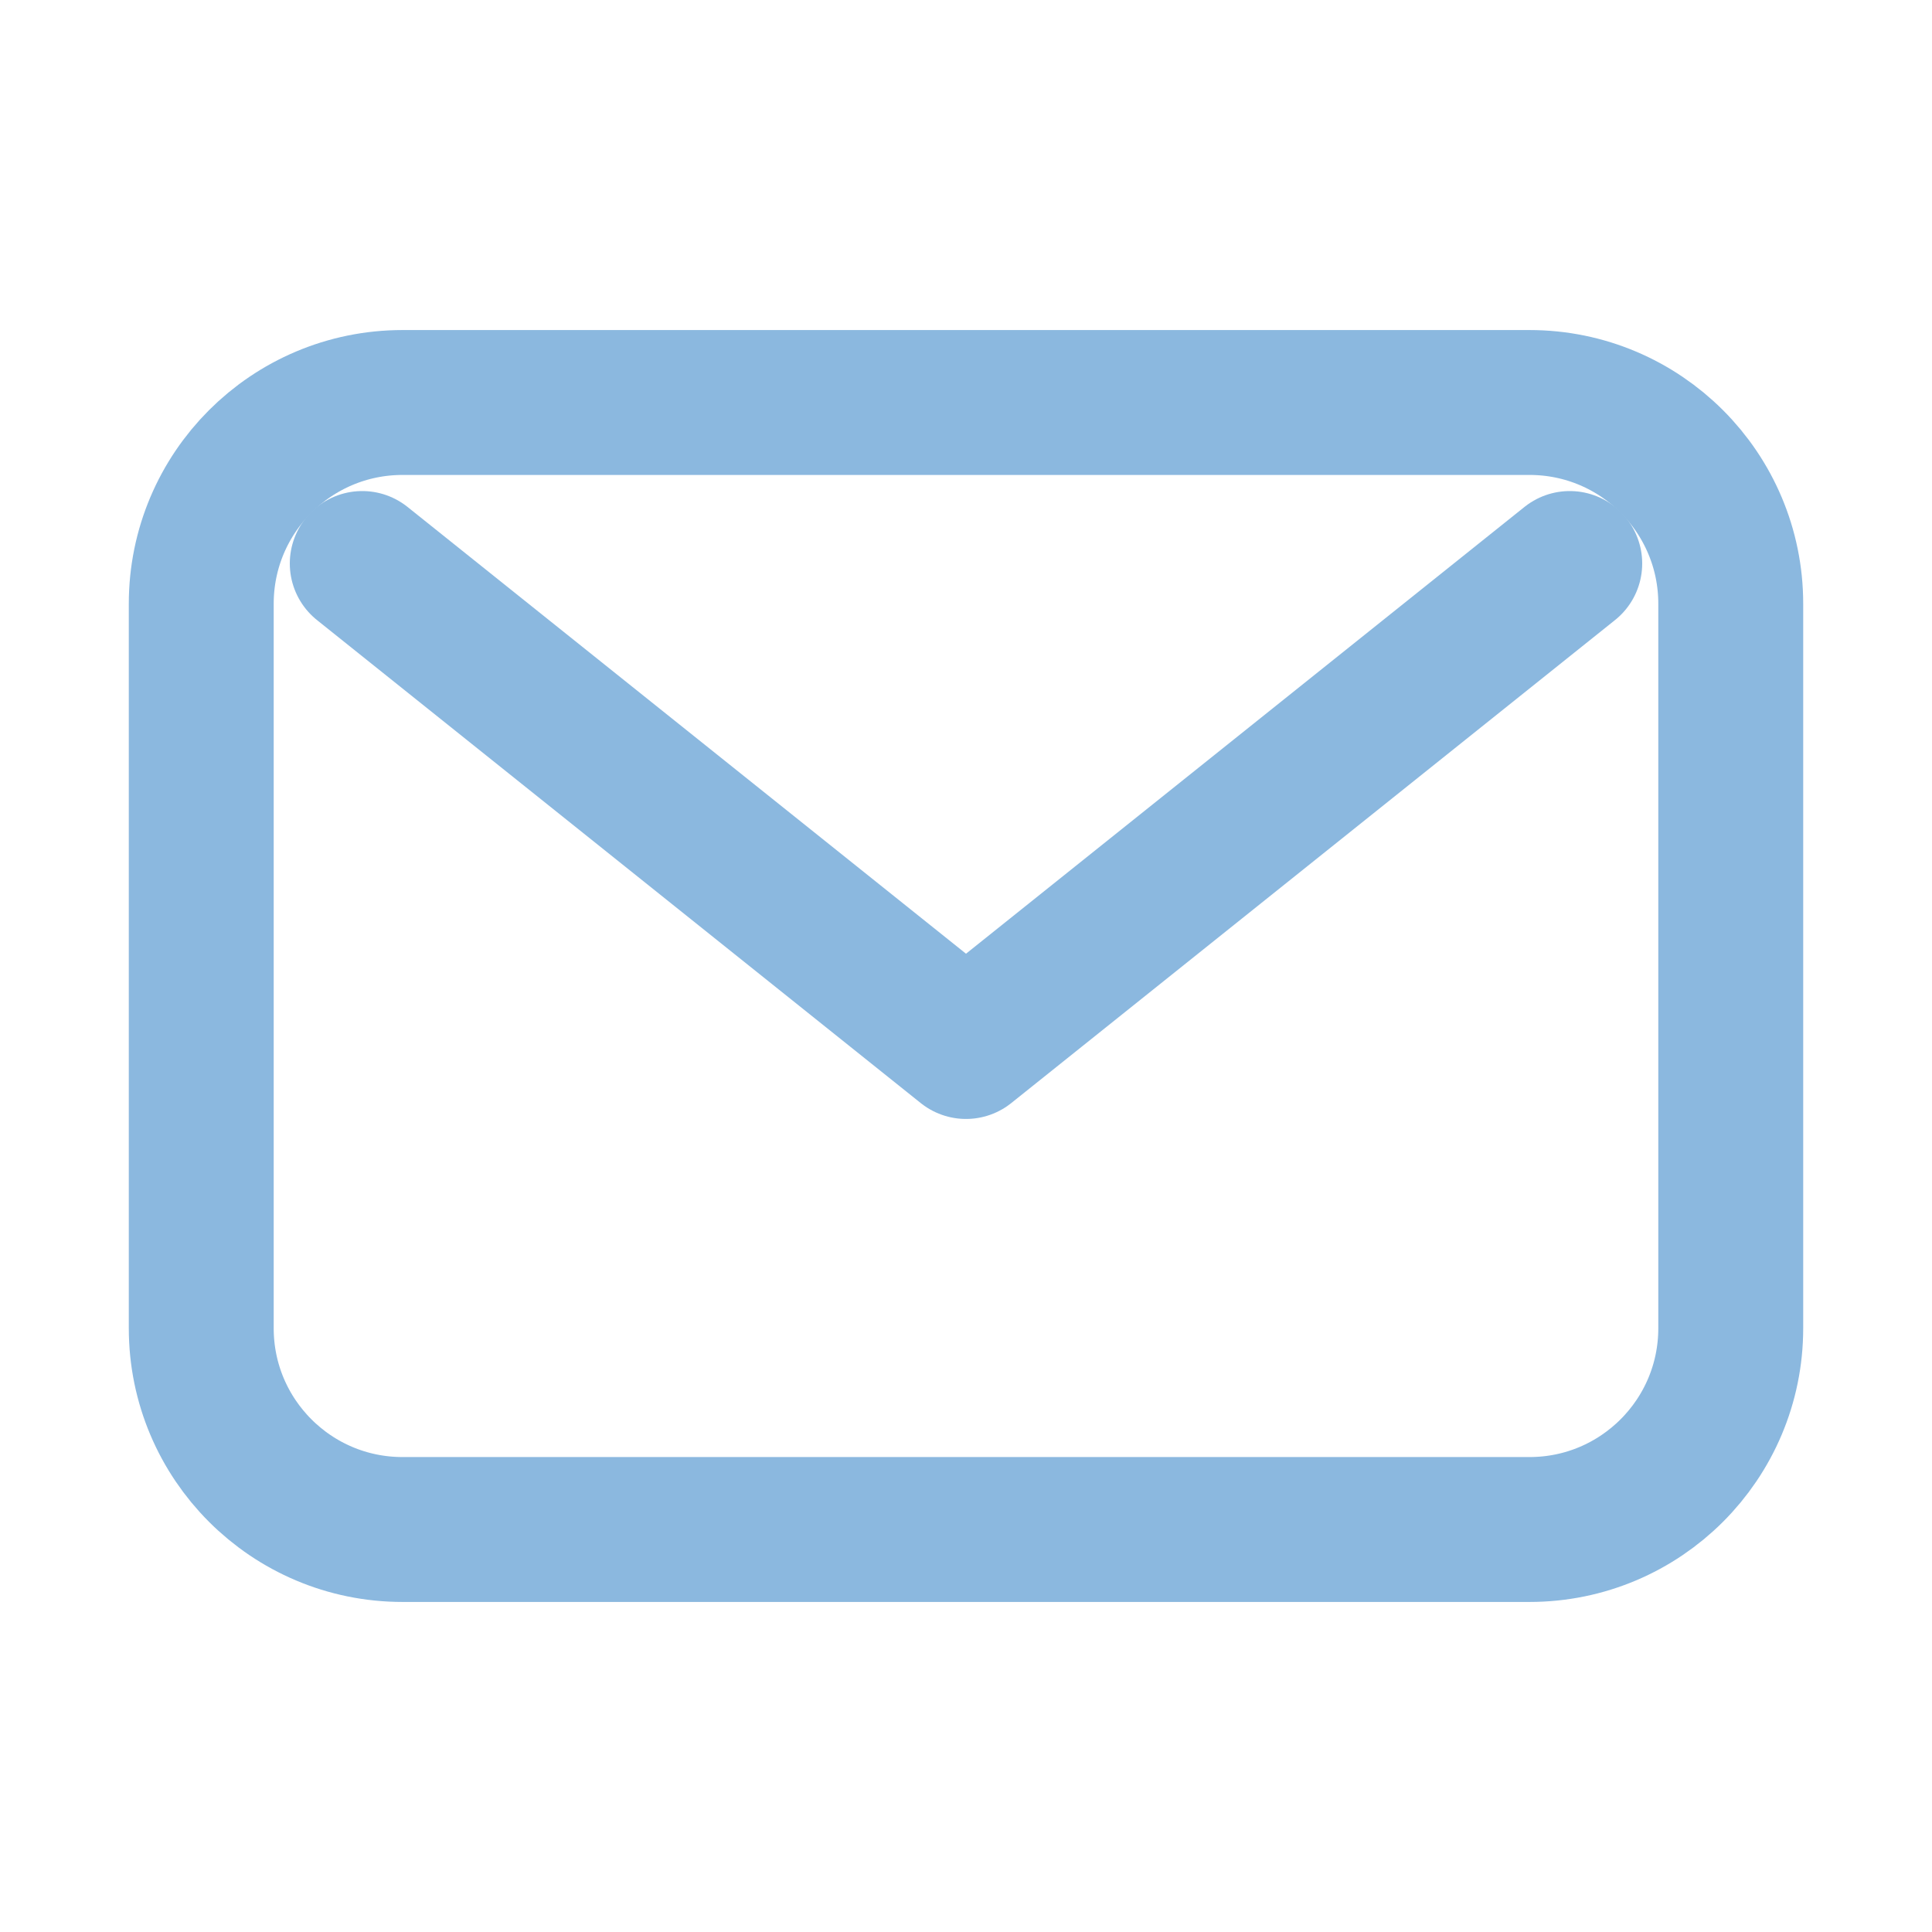
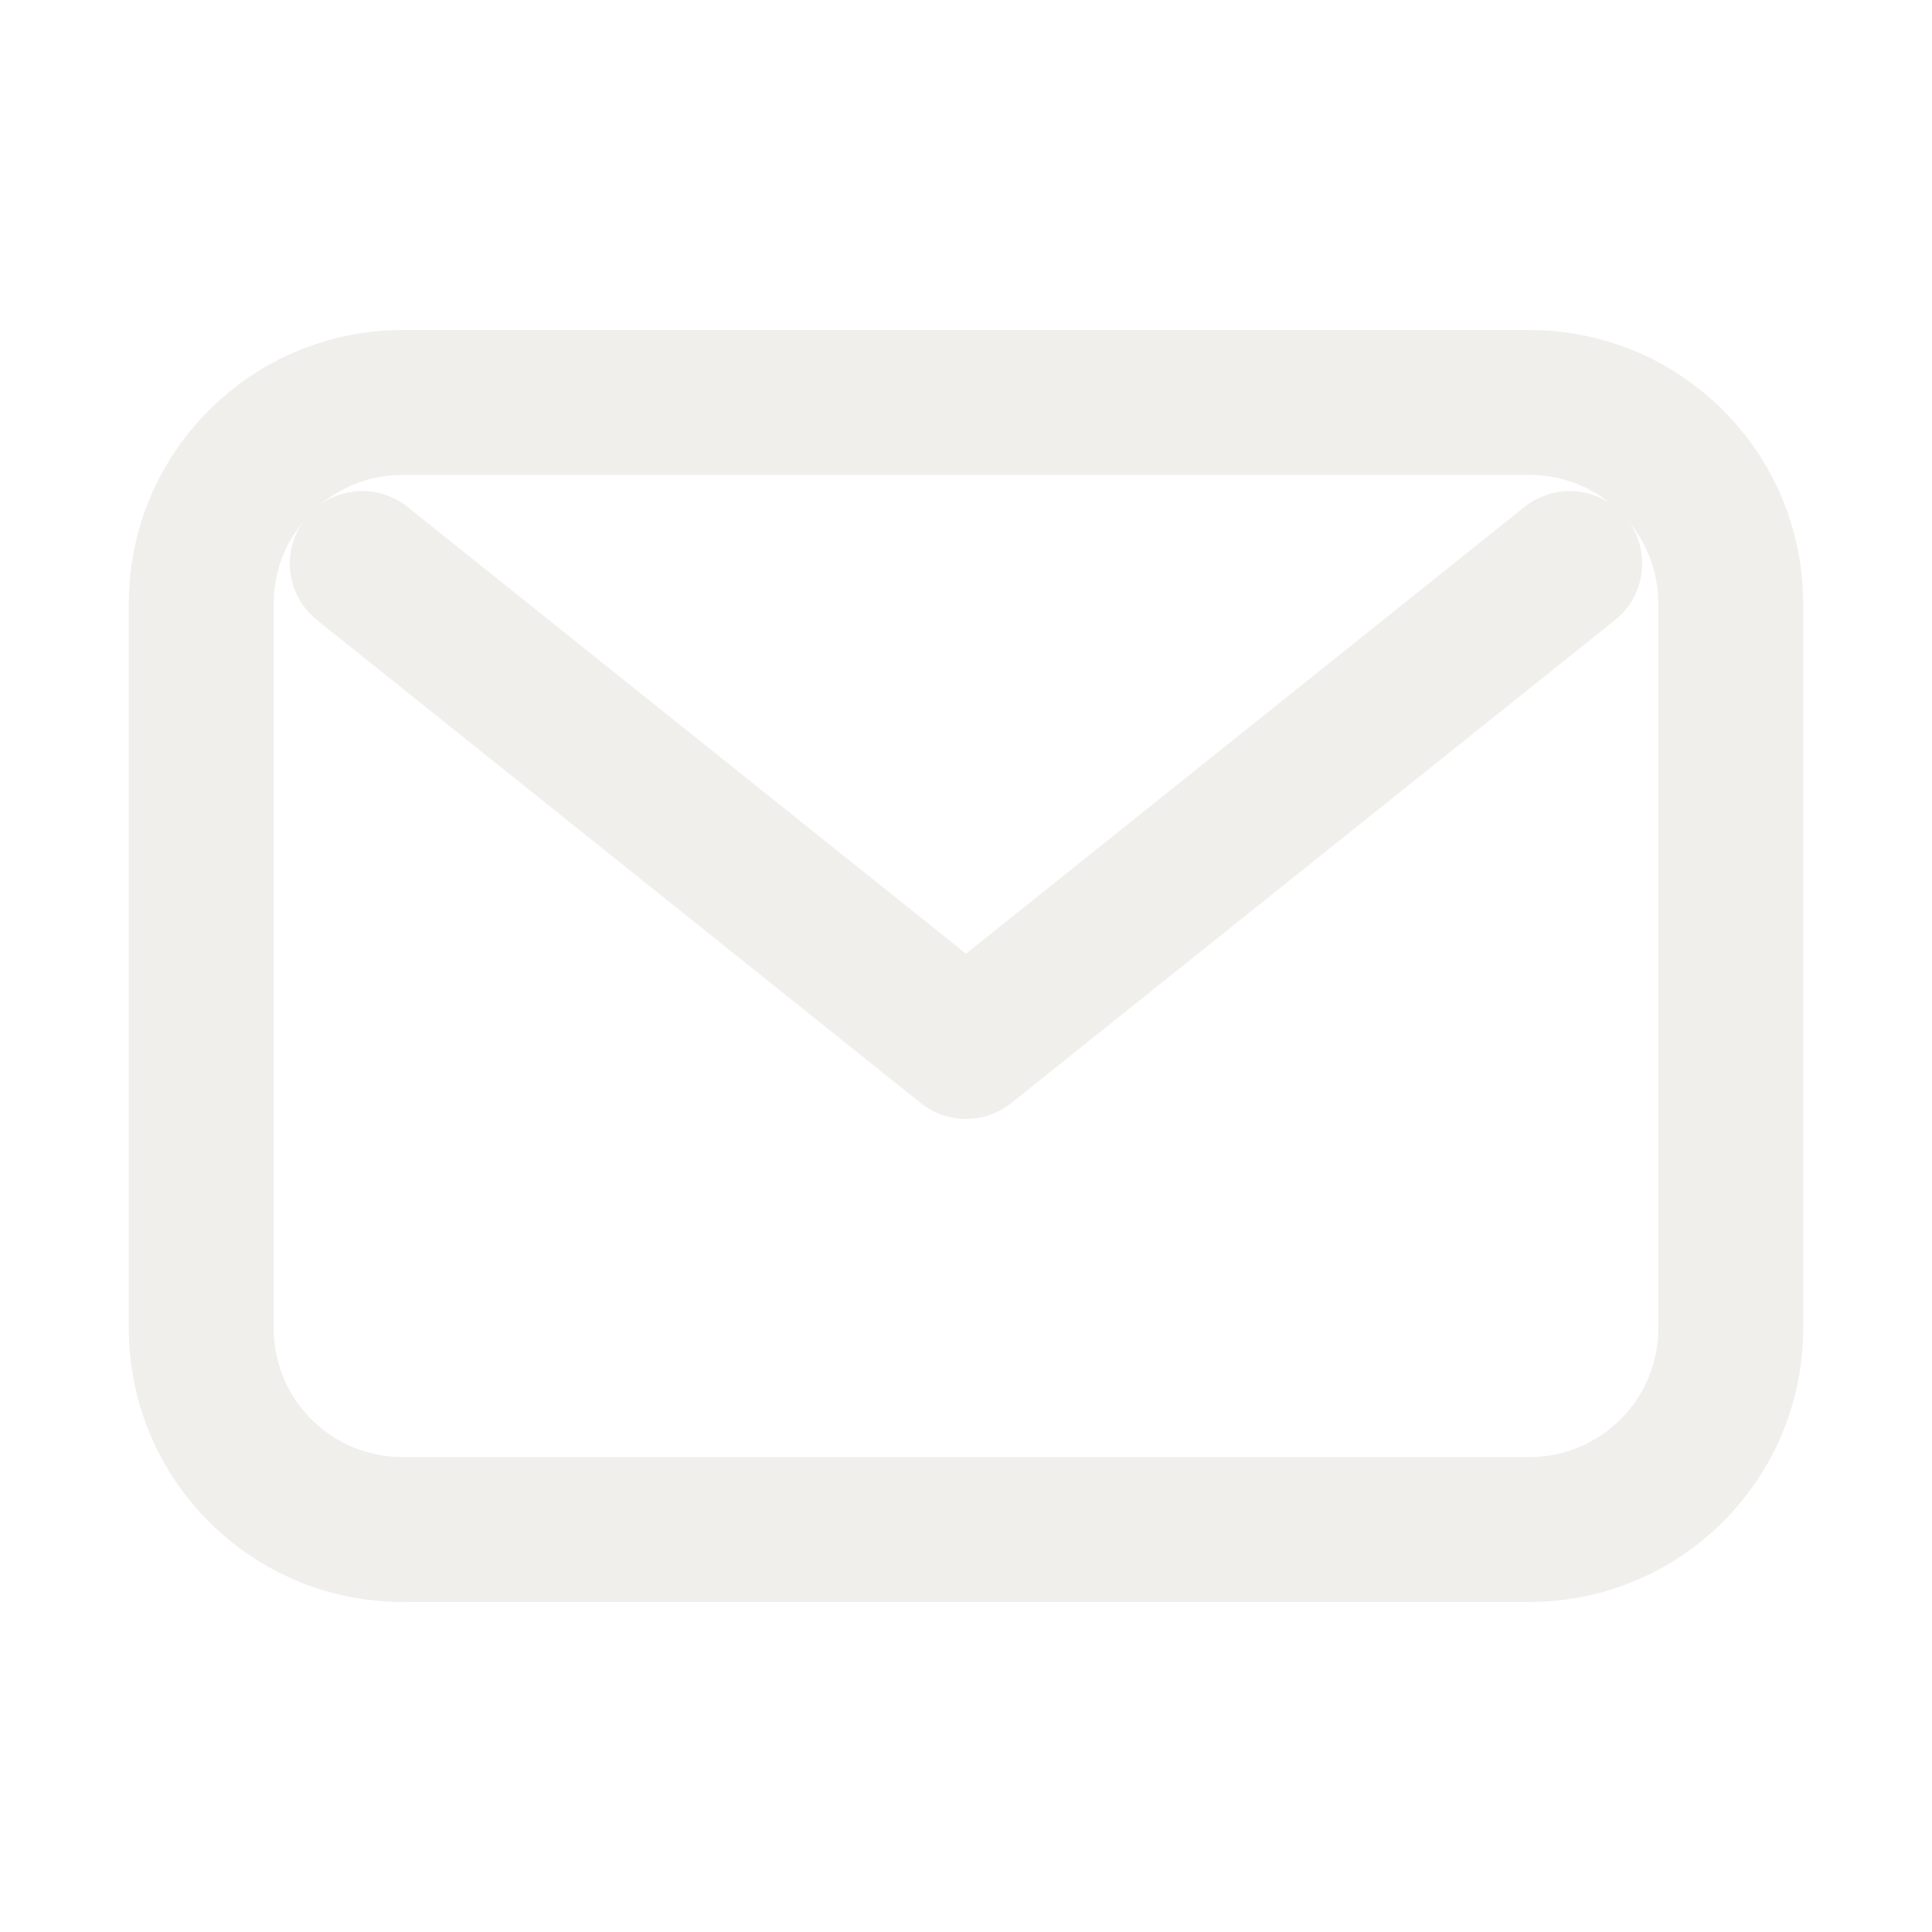
<svg xmlns="http://www.w3.org/2000/svg" viewBox="0 0 24 24" fill="none">
-   <rect x="2.5" y="5" width="19" height="14" rx="2.5" stroke="#8bb8df" stroke-width="1.8" />
-   <path d="M4.5 7l7.5 6L19.5 7" stroke="#8bb8df" stroke-width="1.8" stroke-linecap="round" stroke-linejoin="round" />
+   <rect x="2.5" y="5" width="19" height="14" rx="2.5" stroke="#f0efec" stroke-width="1.8" />
+   <path d="M4.5 7l7.5 6L19.5 7" stroke="#f0efec" stroke-width="1.8" stroke-linecap="round" stroke-linejoin="round" />
</svg>
